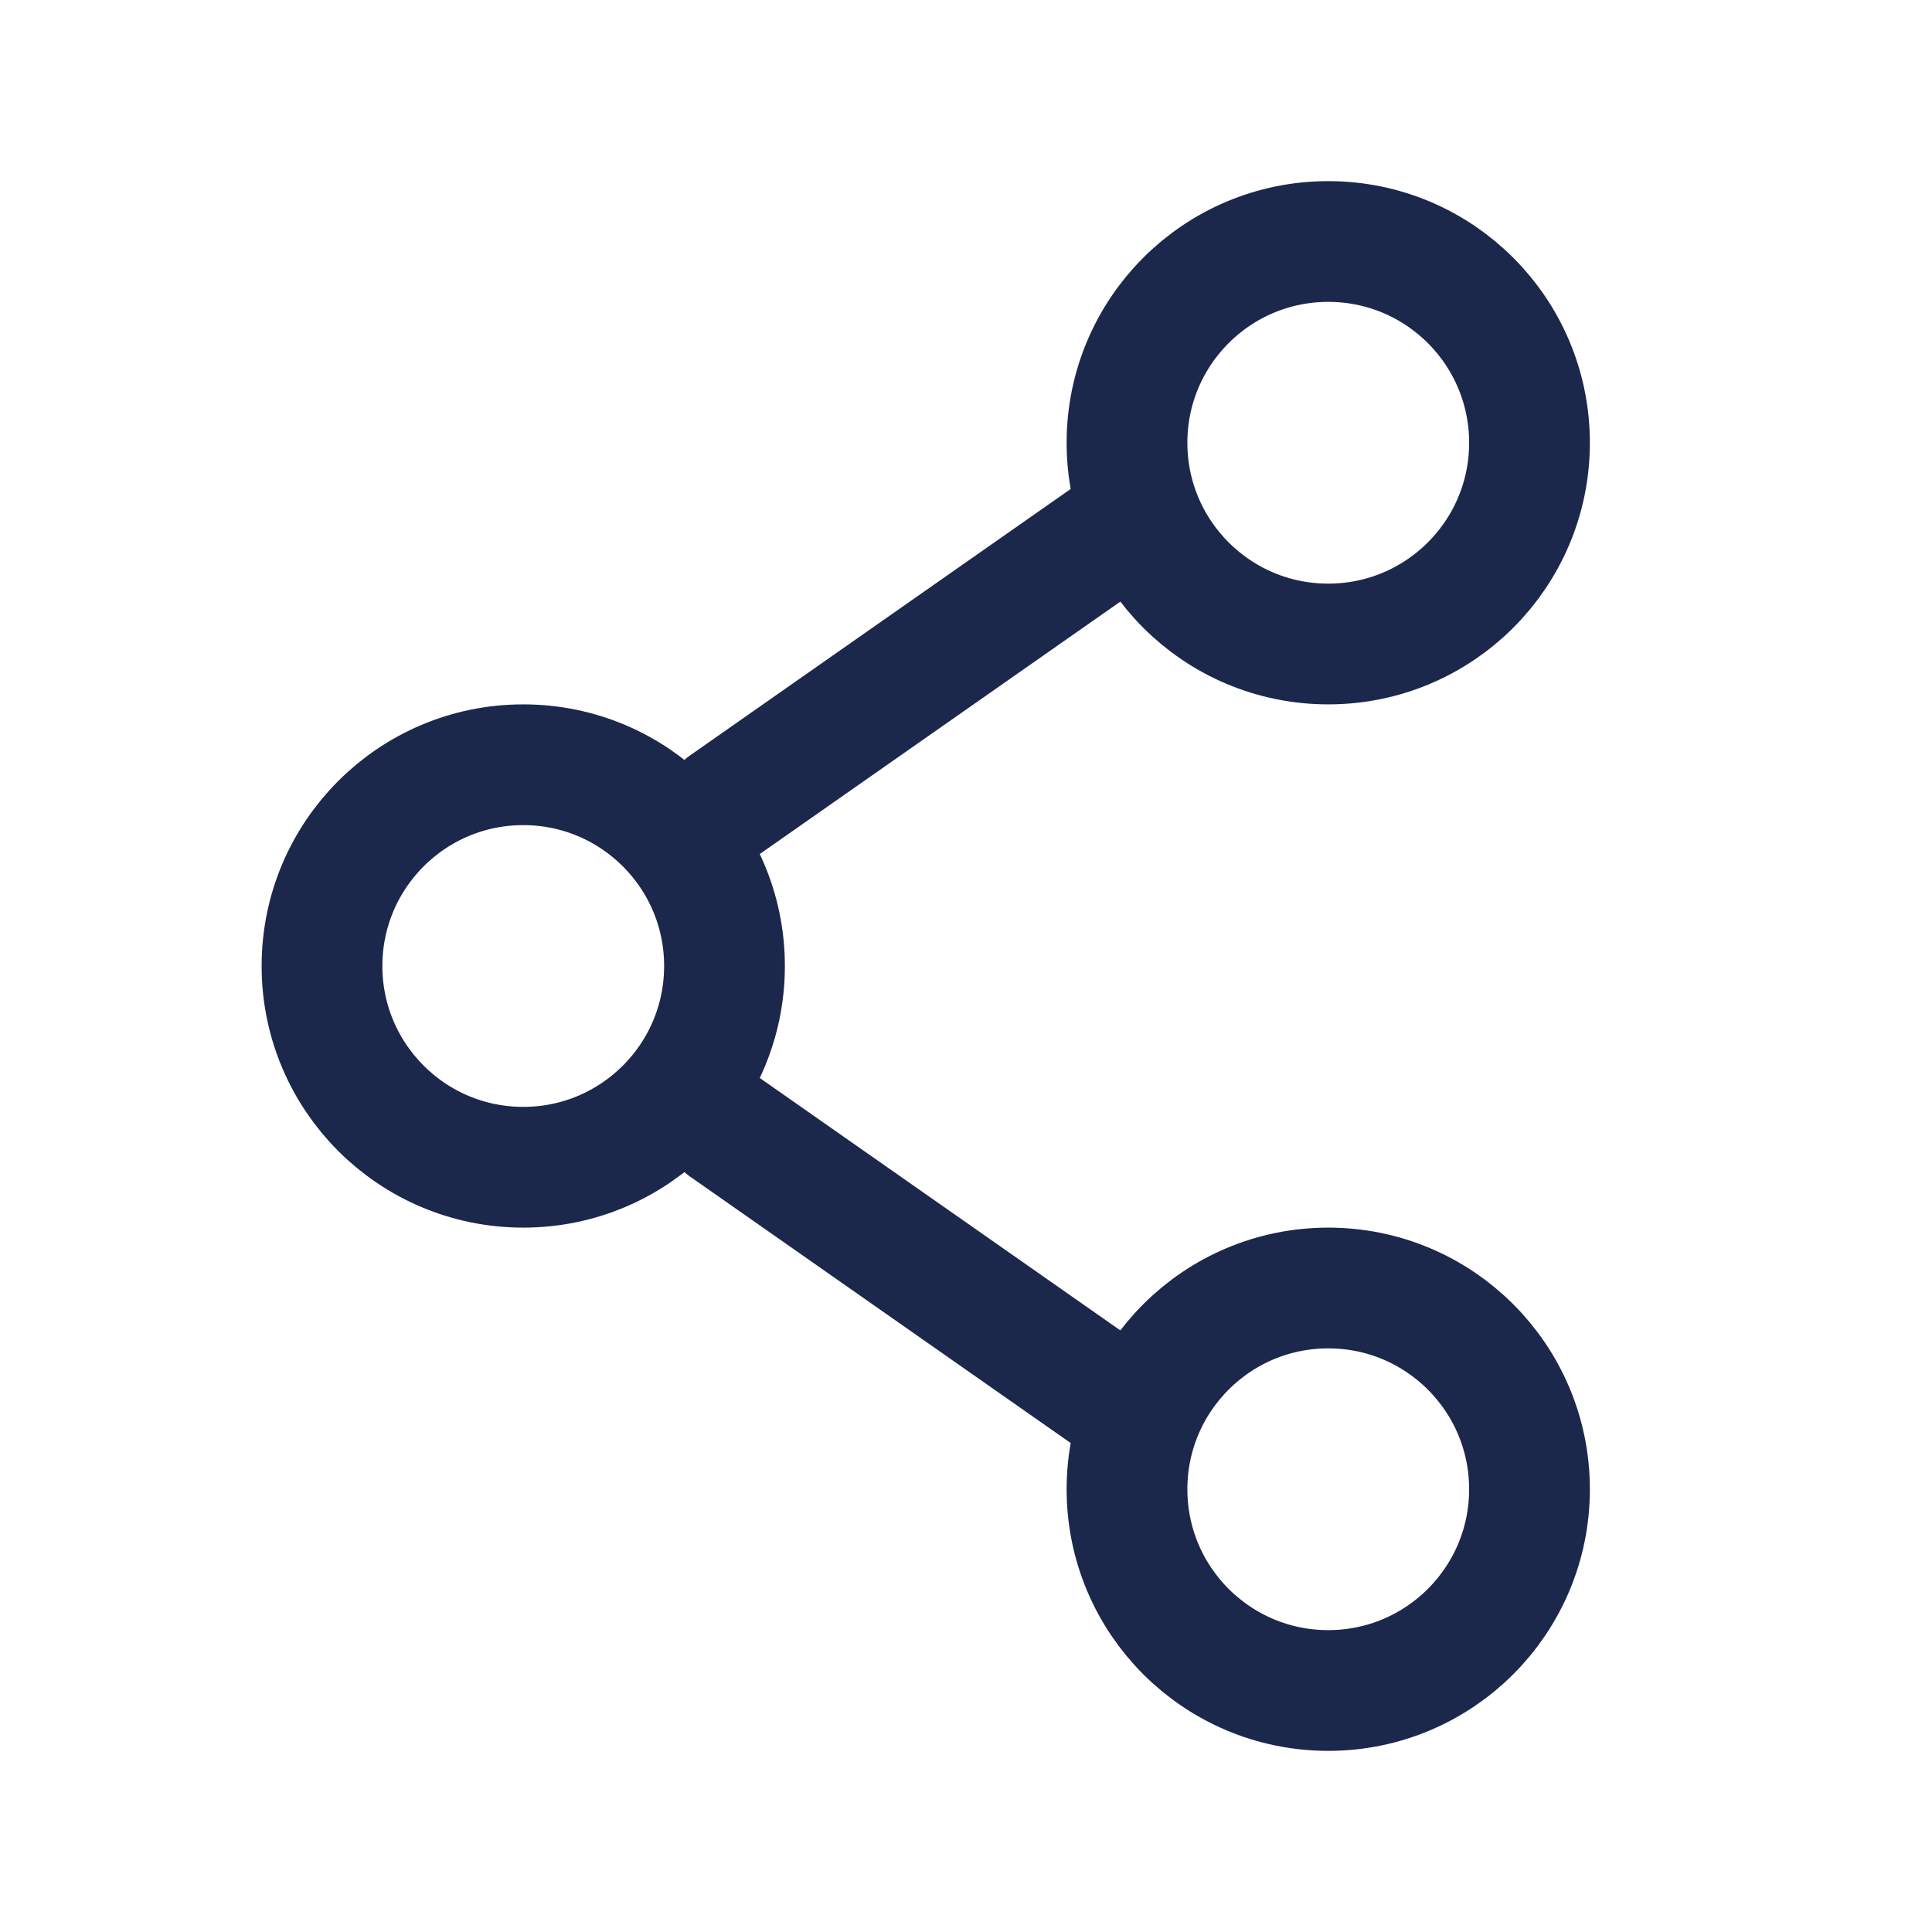
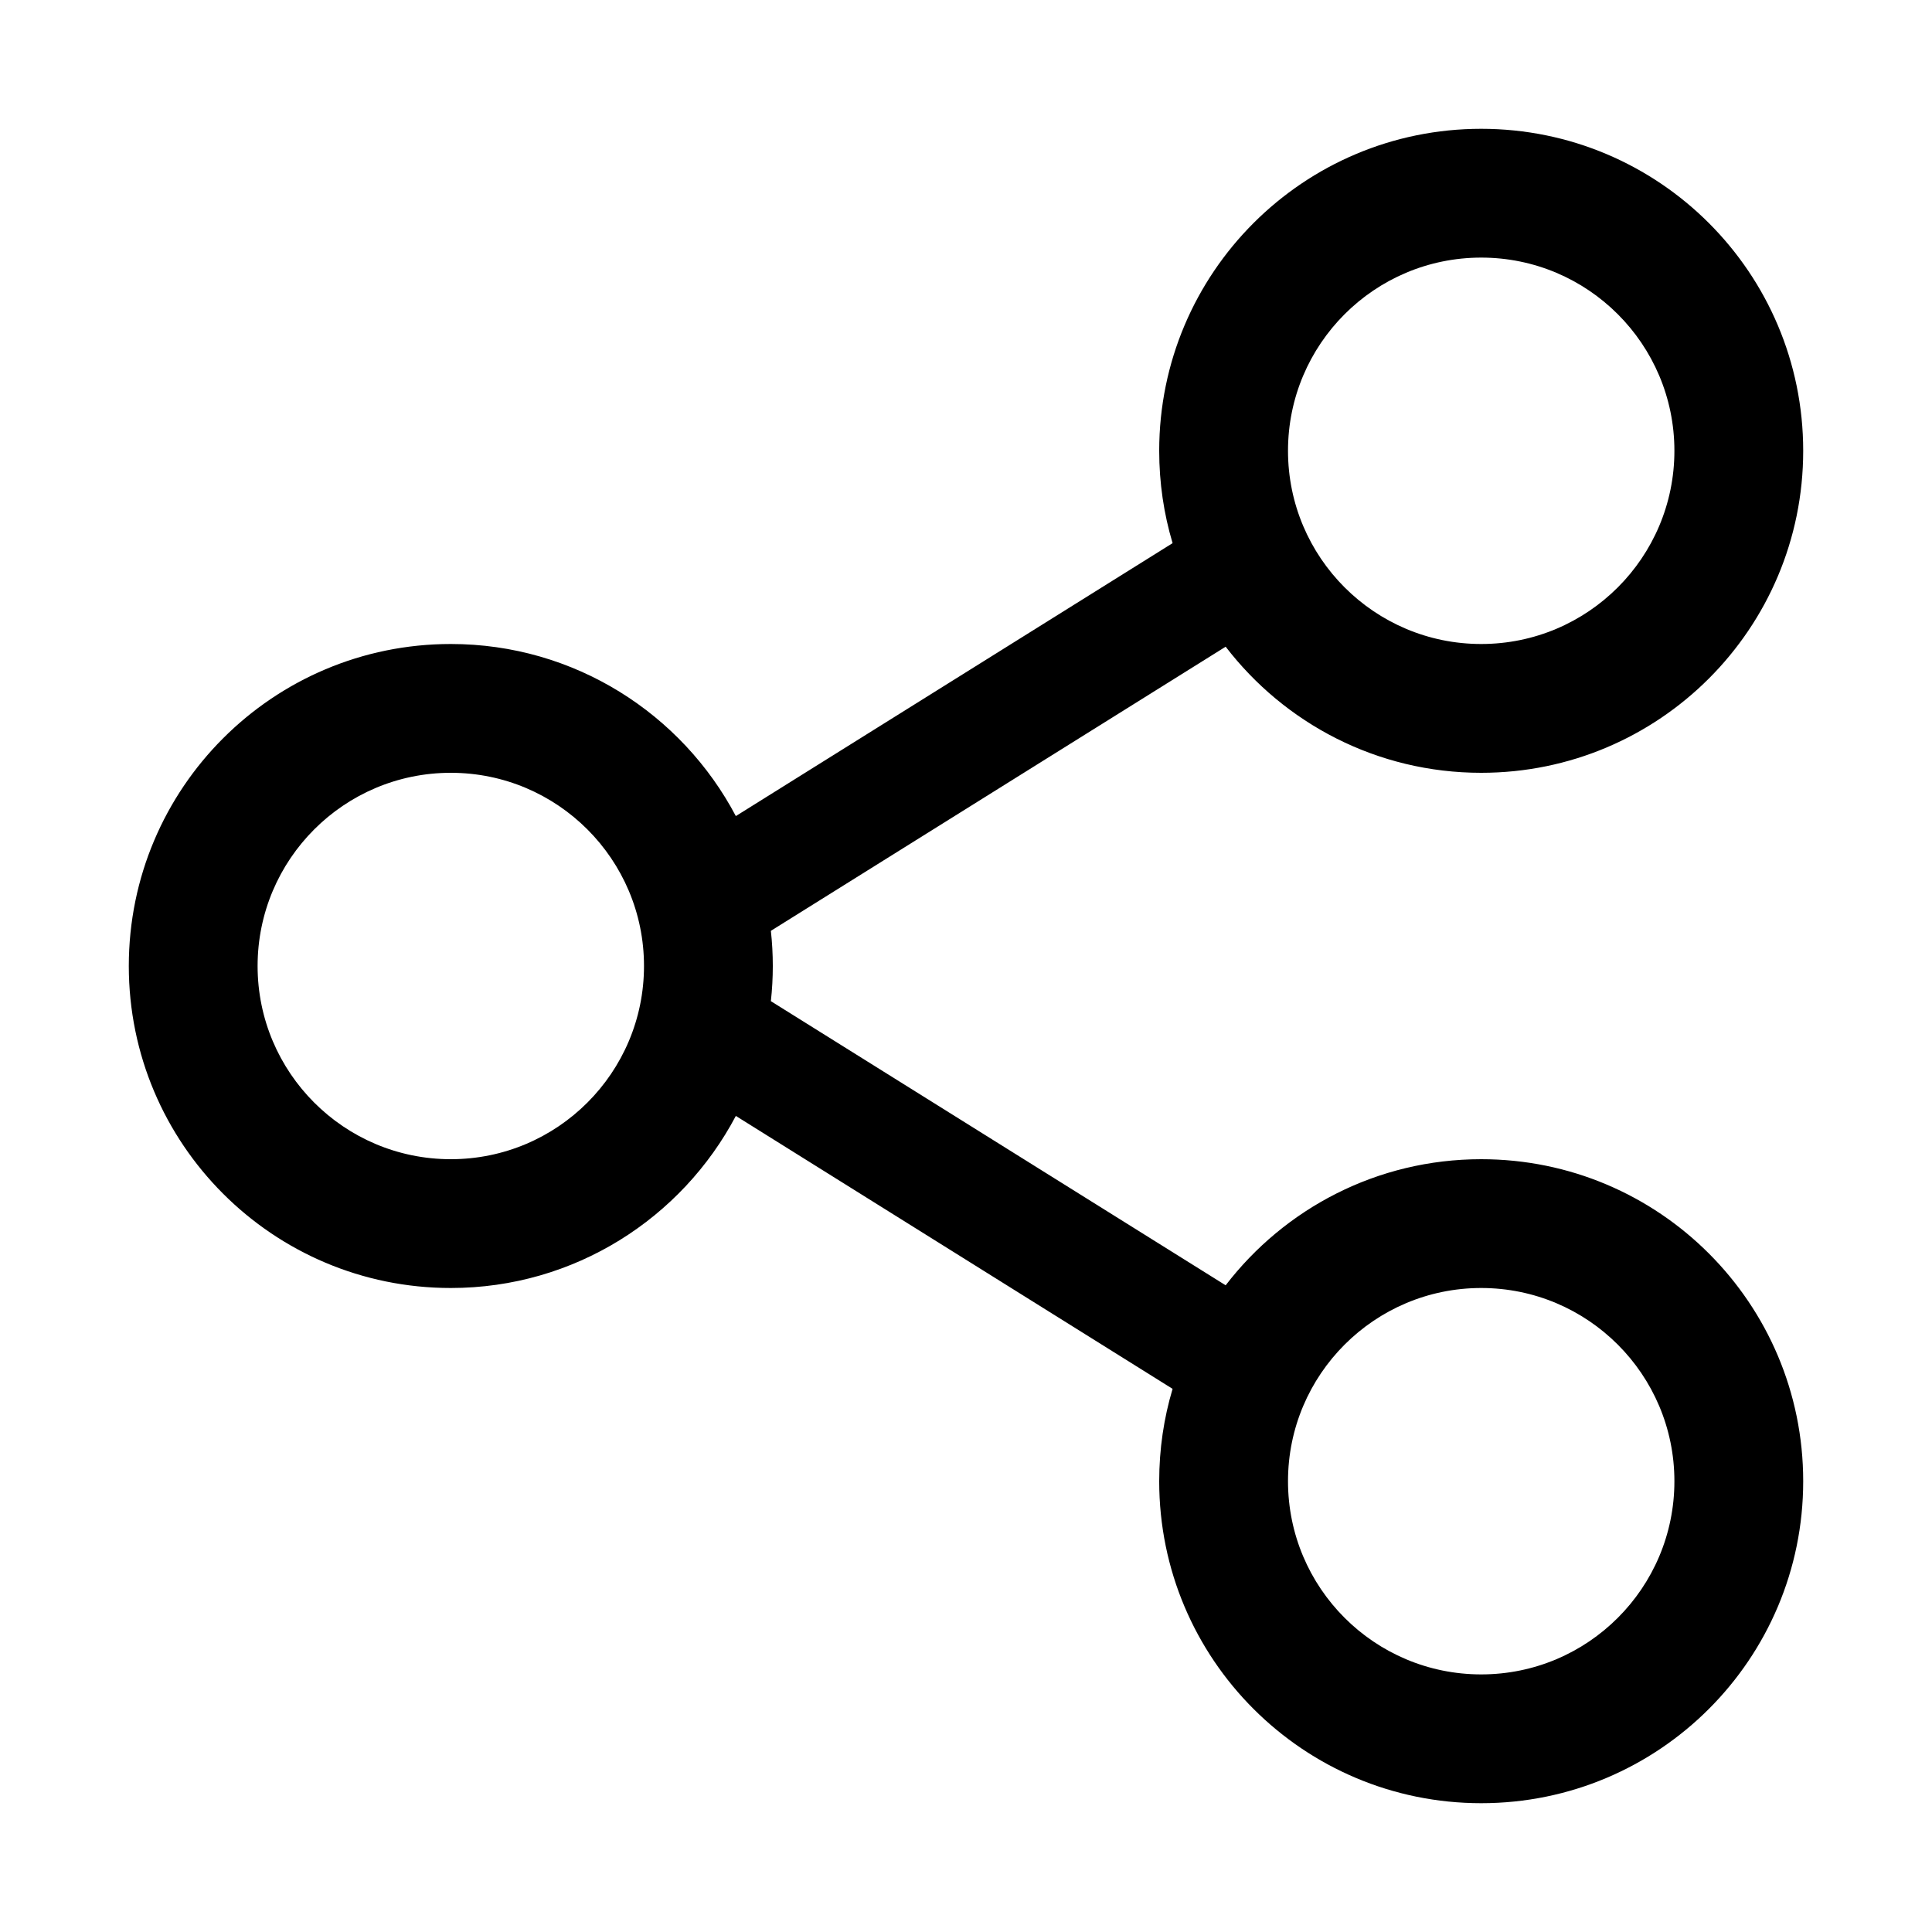
- <svg xmlns="http://www.w3.org/2000/svg" viewBox="0 0 24 24" fill="none">
-   <g id="SVGRepo_bgCarrier" stroke-width="0" />
-   <g id="SVGRepo_tracerCarrier" stroke-linecap="round" stroke-linejoin="round" />
-   <g id="SVGRepo_iconCarrier">
-     <path d="M9 12C9 13.381 7.881 14.5 6.5 14.5C5.119 14.5 4 13.381 4 12C4 10.619 5.119 9.5 6.5 9.5C7.881 9.5 9 10.619 9 12Z" stroke="#1C274C" stroke-width="1.5" />
-     <path d="M14 6.5L9 10" stroke="#1C274C" stroke-width="1.5" stroke-linecap="round" />
-     <path d="M14 17.5L9 14" stroke="#1C274C" stroke-width="1.5" stroke-linecap="round" />
-     <path d="M19 18.5C19 19.881 17.881 21 16.5 21C15.119 21 14 19.881 14 18.5C14 17.119 15.119 16 16.5 16C17.881 16 19 17.119 19 18.5Z" stroke="#1C274C" stroke-width="1.5" />
-     <path d="M19 5.5C19 6.881 17.881 8 16.5 8C15.119 8 14 6.881 14 5.5C14 4.119 15.119 3 16.5 3C17.881 3 19 4.119 19 5.5Z" stroke="#1C274C" stroke-width="1.5" />
-   </g>
+ <svg xmlns="http://www.w3.org/2000/svg" width="15" height="15" viewBox="0 0 15 15" fill="none">
+   <path d="M5 7.5C5 8.328 4.328 9 3.5 9C2.672 9 2 8.328 2 7.5C2 6.672 2.672 6 3.5 6C4.328 6 5 6.672 5 7.5ZM5.713 8.664C5.294 9.458 4.46 10 3.5 10C2.119 10 1 8.881 1 7.5C1 6.119 2.119 5 3.5 5C4.46 5 5.294 5.542 5.713 6.336L9.104 4.217C9.036 3.99 9 3.749 9 3.5C9 2.119 10.119 1 11.5 1C12.881 1 14 2.119 14 3.5C14 4.881 12.881 6 11.5 6C10.691 6 9.973 5.616 9.516 5.021L5.985 7.227C5.995 7.317 6 7.408 6 7.5C6 7.592 5.995 7.683 5.985 7.773L9.516 9.979C9.973 9.384 10.691 9 11.5 9C12.881 9 14 10.119 14 11.5C14 12.881 12.881 14 11.5 14C10.119 14 9 12.881 9 11.5C9 11.251 9.036 11.01 9.104 10.783L5.713 8.664ZM11.5 5C12.328 5 13 4.328 13 3.5C13 2.672 12.328 2 11.5 2C10.672 2 10 2.672 10 3.5C10 4.328 10.672 5 11.5 5ZM13 11.5C13 12.329 12.328 13 11.5 13C10.672 13 10 12.329 10 11.5C10 10.672 10.672 10 11.5 10C12.328 10 13 10.672 13 11.5Z" fill="currentColor" fill-rule="evenodd" clip-rule="evenodd" />
</svg>
